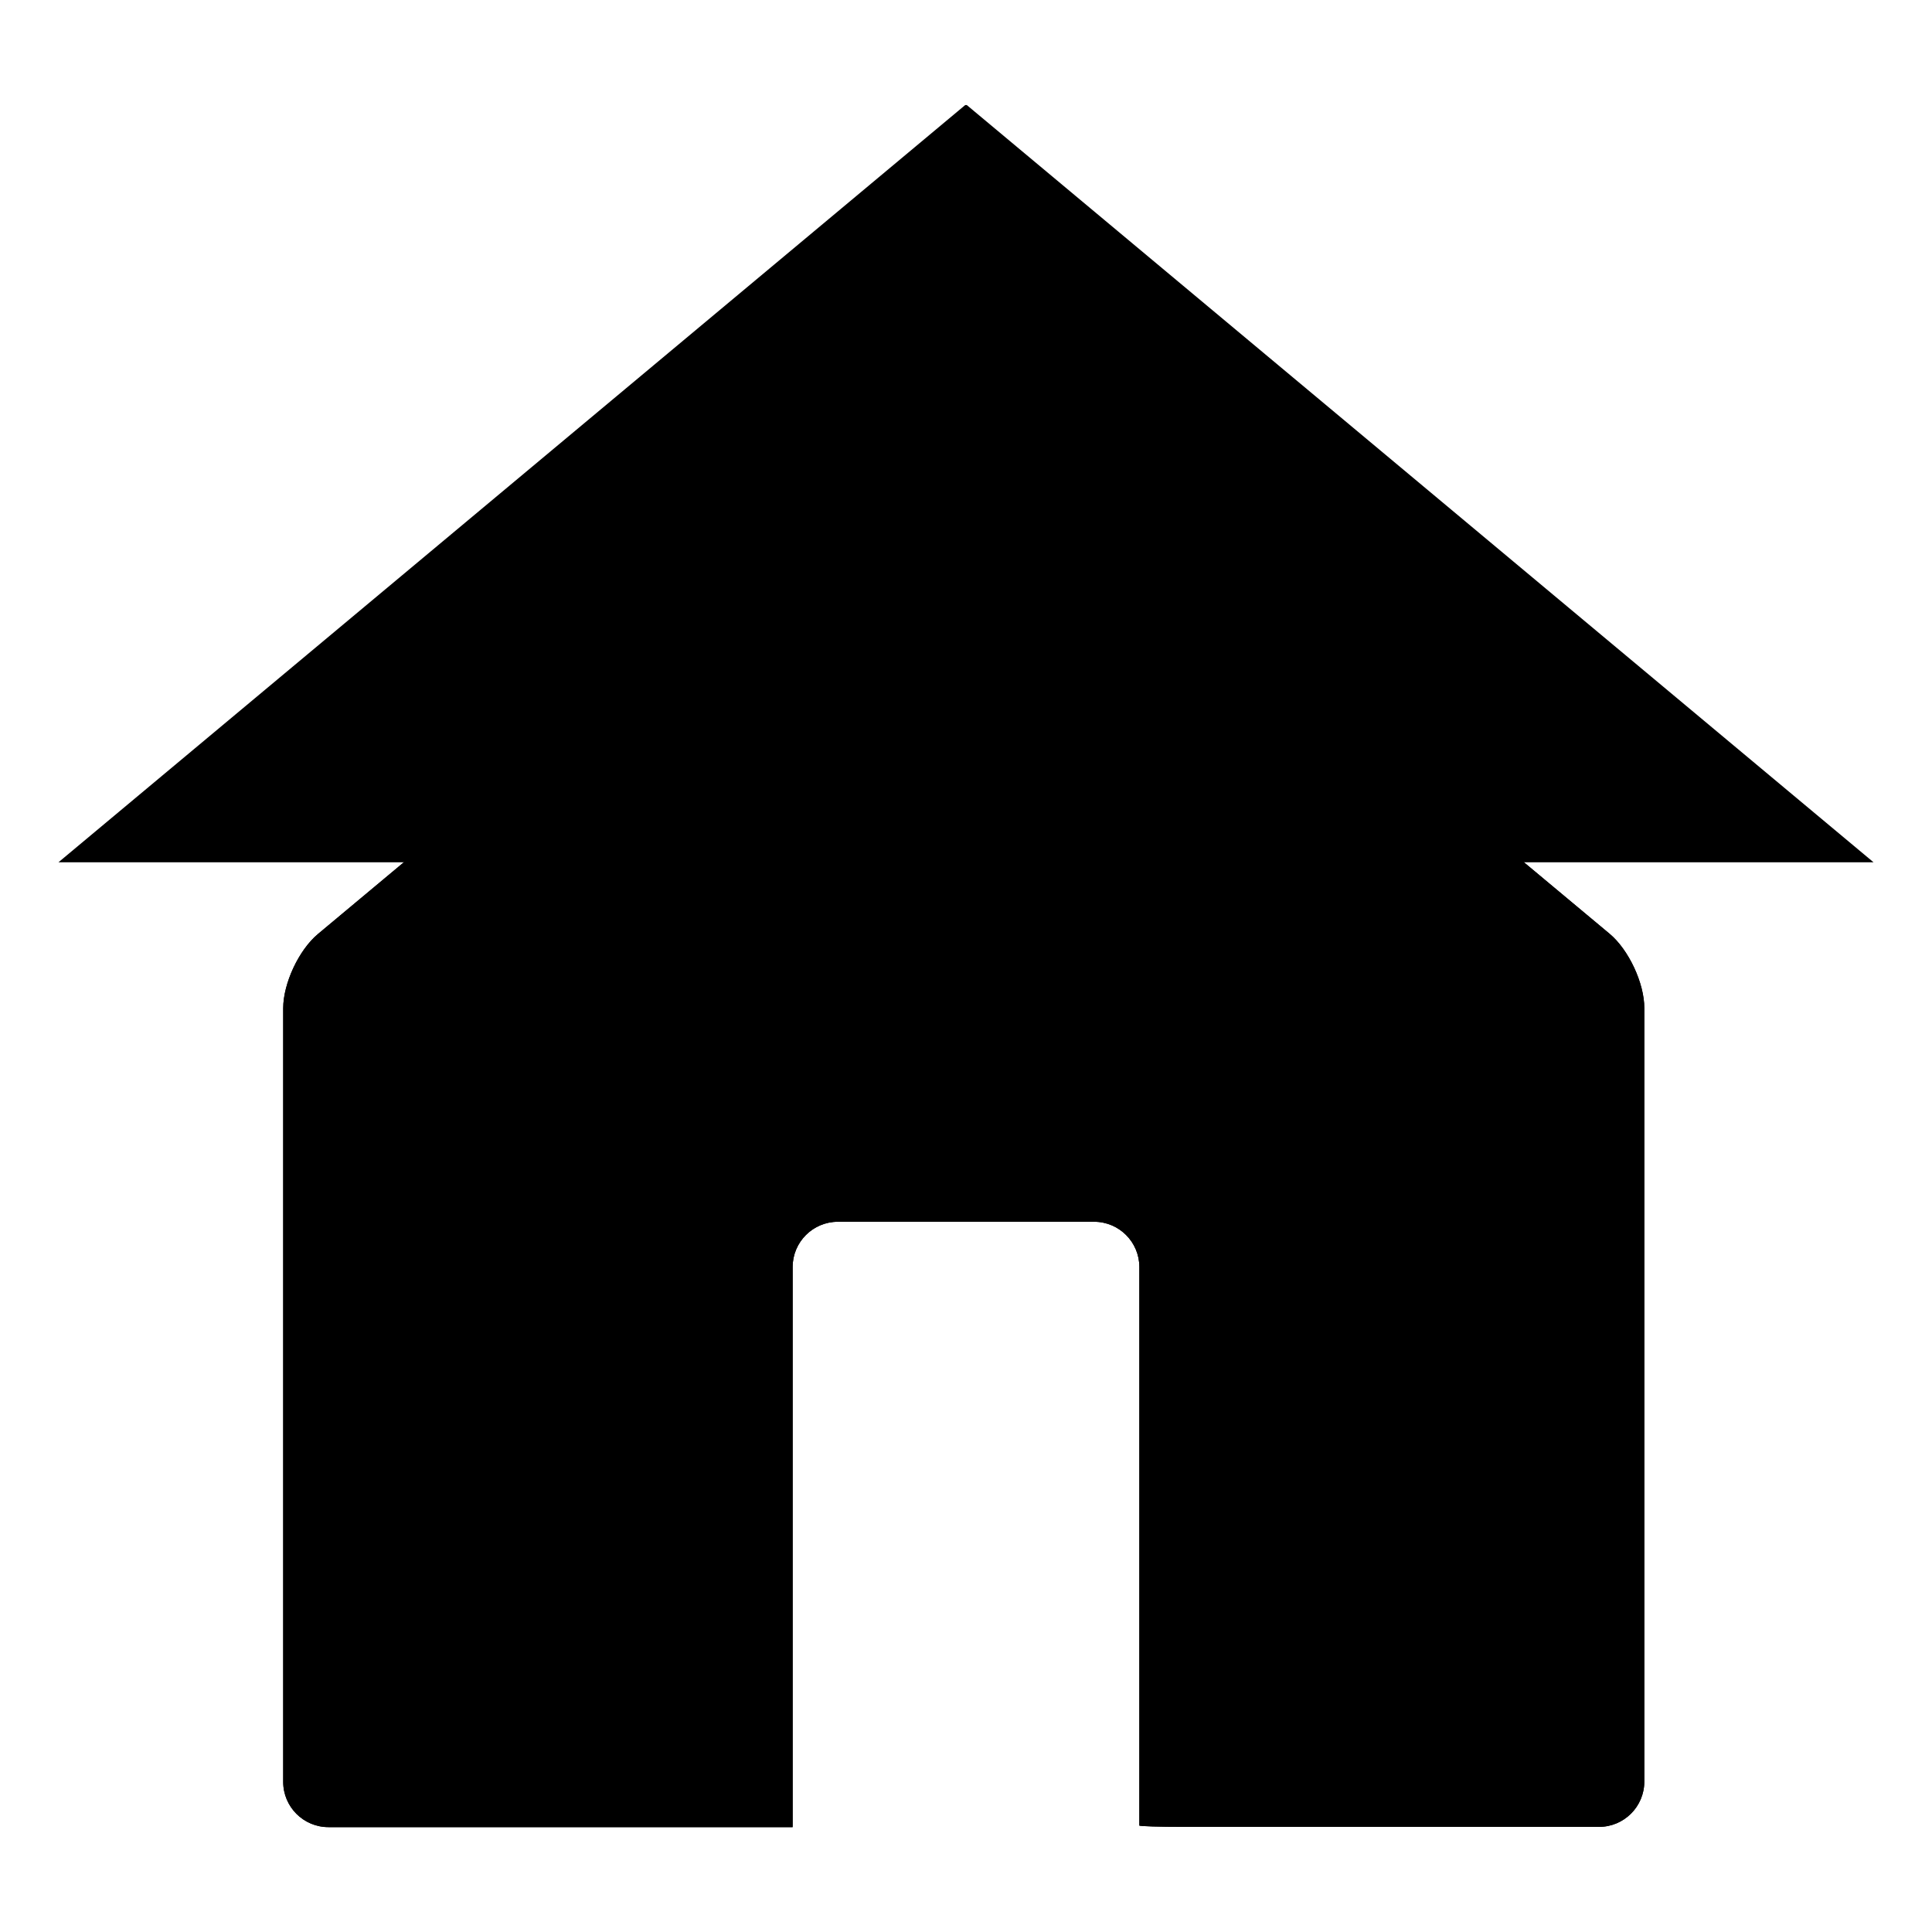
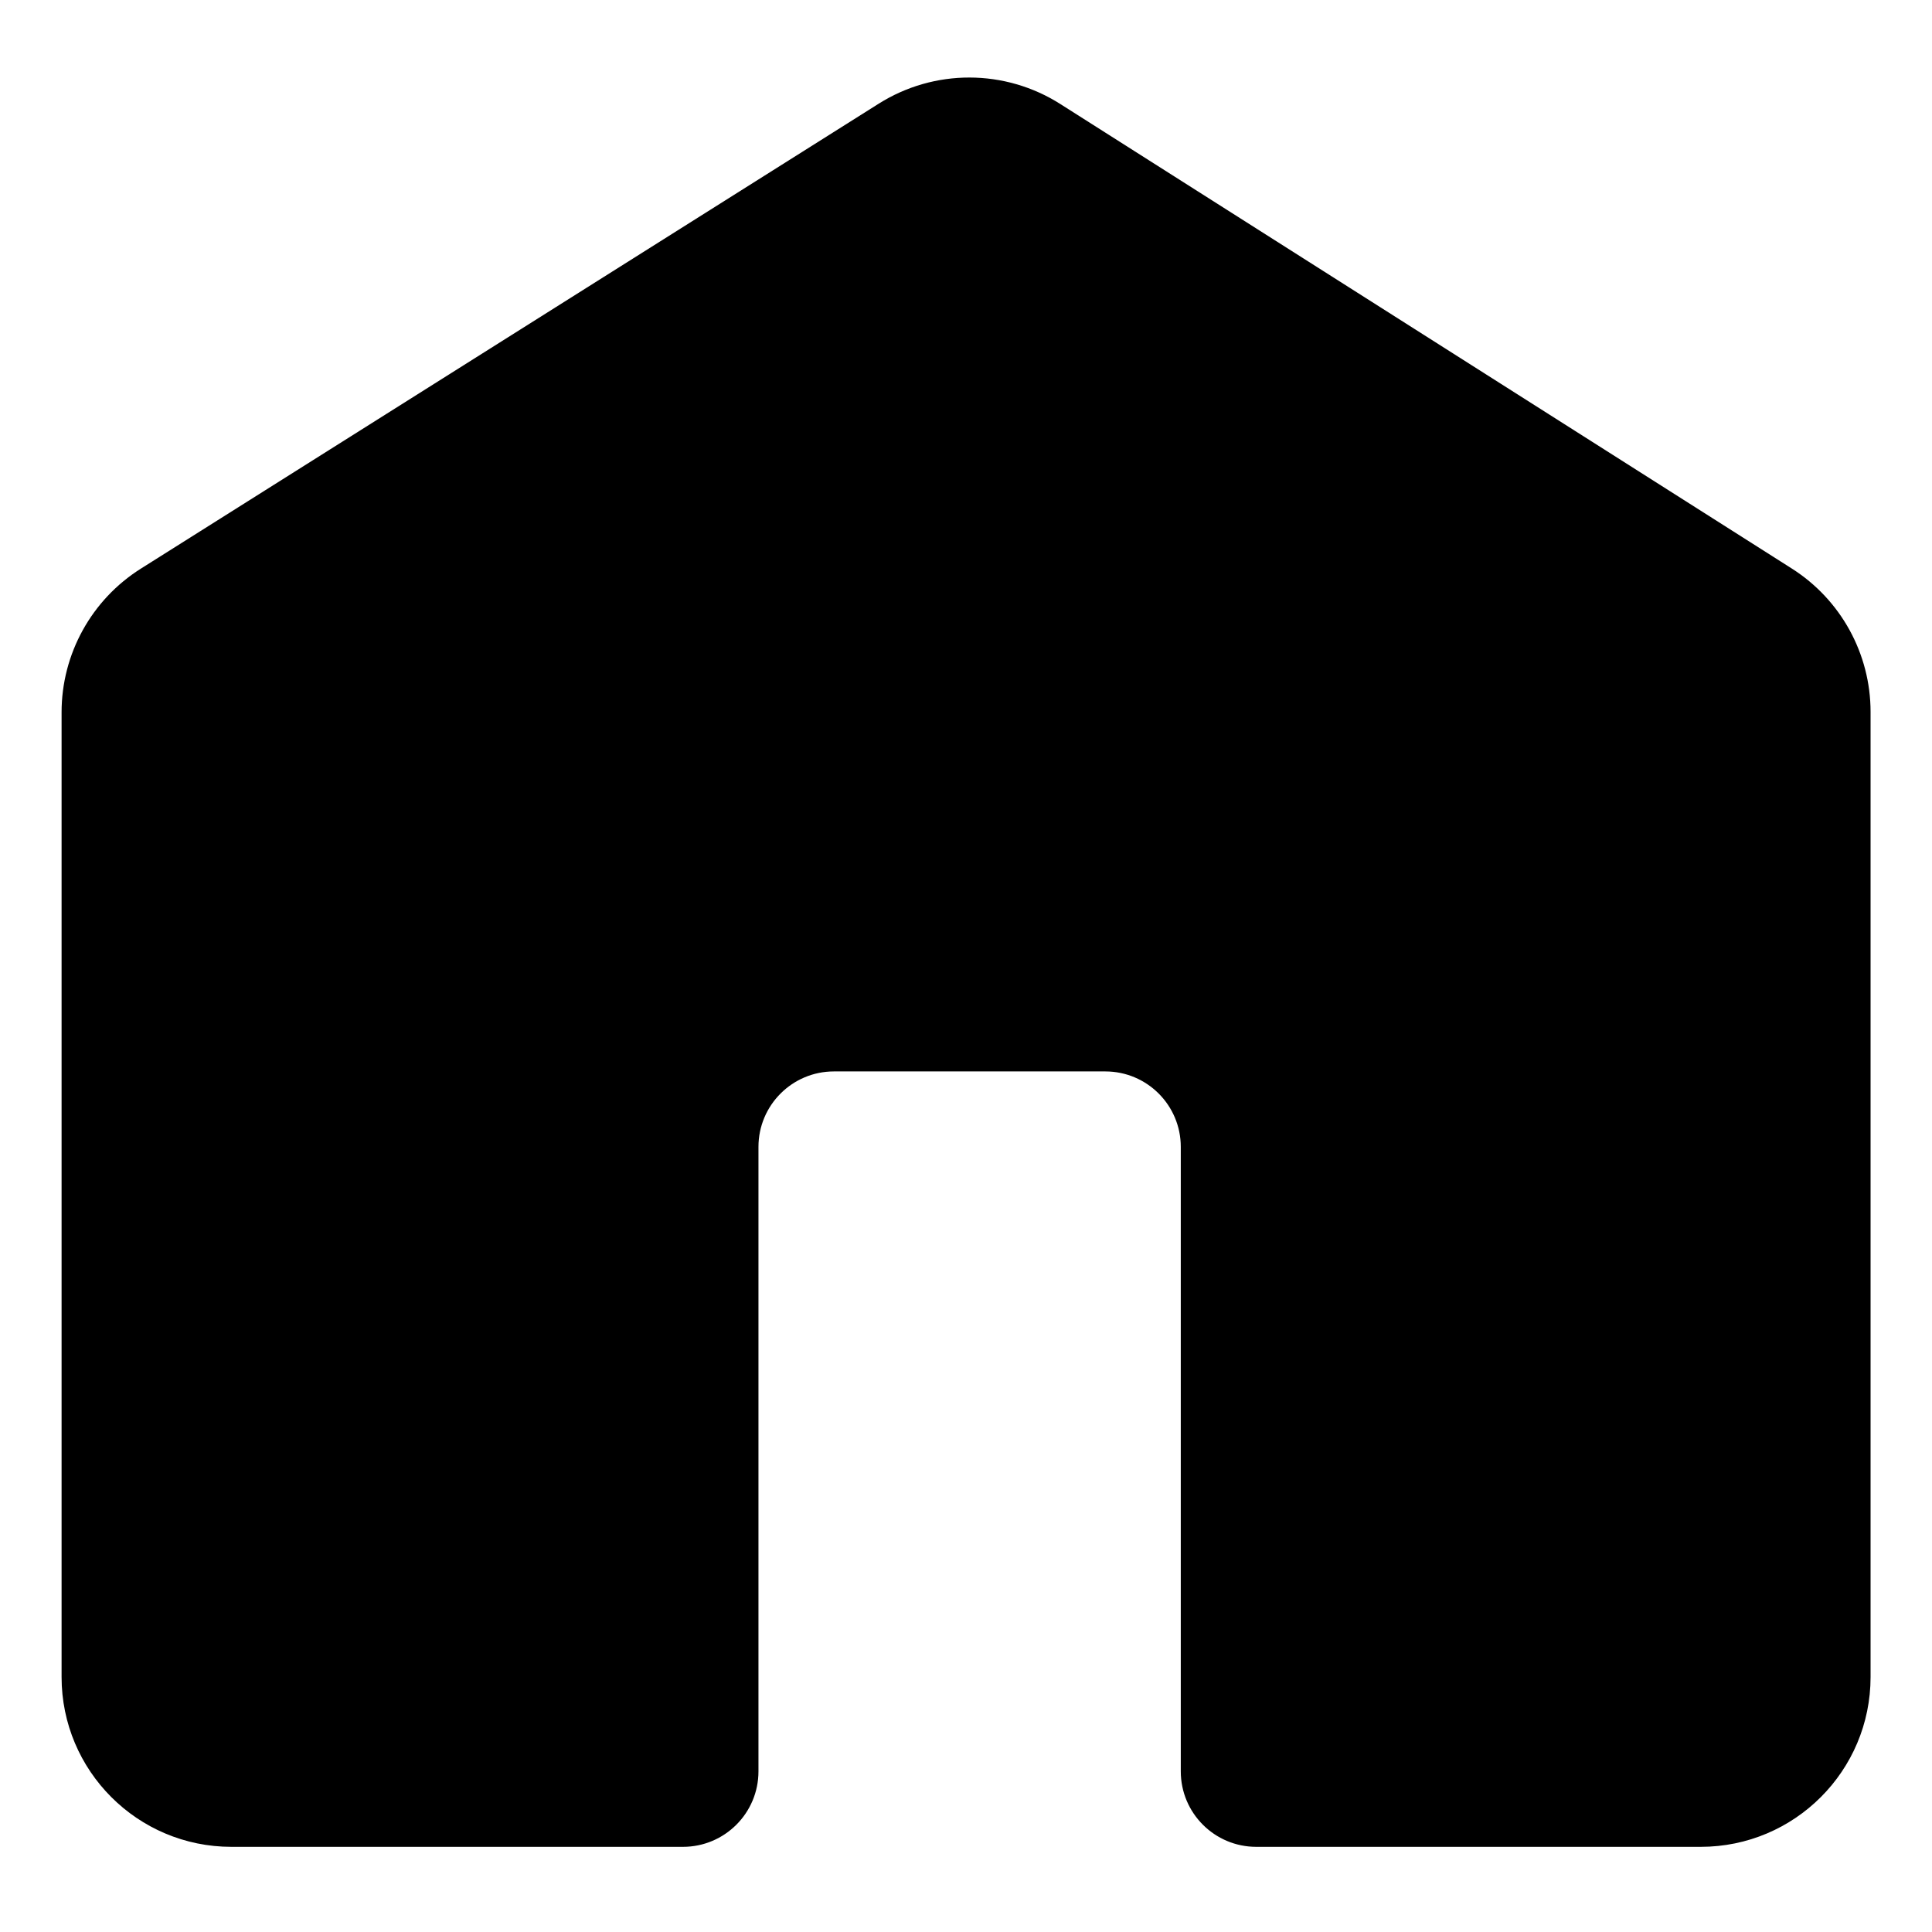
- <svg xmlns="http://www.w3.org/2000/svg" id="home" viewBox="0 0 512 512">
-   <polyline class="strokeThick" points="496.5 228.51 256.21 27.84 255.79 27.84 15.5 228.51" />
-   <path class="fill" d="M210.06,483.44V335.78a12,12,0,0,1,12-12h67.88a12,12,0,0,1,12,12v148c0,.2,5.4.36,12,.36H423.76a12,12,0,0,0,12-12v-205c0-6.6-4.14-15.46-9.21-19.69L264.77,112.42c-5.06-4.23-9.28-7.69-9.36-7.69s-4.31,3.46-9.37,7.69L84.26,247.52c-5.07,4.23-9.21,13.09-9.21,19.69v205a12,12,0,0,0,12,12h123" />
-   <path d="M210.06,483.44V335.78a12,12,0,0,1,12-12h67.88a12,12,0,0,1,12,12v148c0,.2,5.4.36,12,.36H423.76a12,12,0,0,0,12-12v-205c0-6.6-4.14-15.46-9.21-19.69L264.77,112.42c-5.06-4.23-9.28-7.69-9.36-7.69s-4.31,3.46-9.37,7.69L84.26,247.52c-5.07,4.23-9.21,13.09-9.21,19.69v205a12,12,0,0,0,12,12h123" />
+ <svg xmlns="http://www.w3.org/2000/svg" id="Home" viewBox="0 0 512 512">
+   <path data-name="Home" class="fill" d="M232.85,27.49,37.32,150.7a45,45,0,0,0-21,38.07V444.43a45,45,0,0,0,45,45H181a20,20,0,0,0,20-20V303.94a20,20,0,0,1,20-20h71.92a20,20,0,0,1,20,20V469.43a20,20,0,0,0,20,20h117.8a45,45,0,0,0,45-45V188.67a45,45,0,0,0-20.87-38L281,27.57A45,45,0,0,0,232.85,27.49Z" />
</svg>
